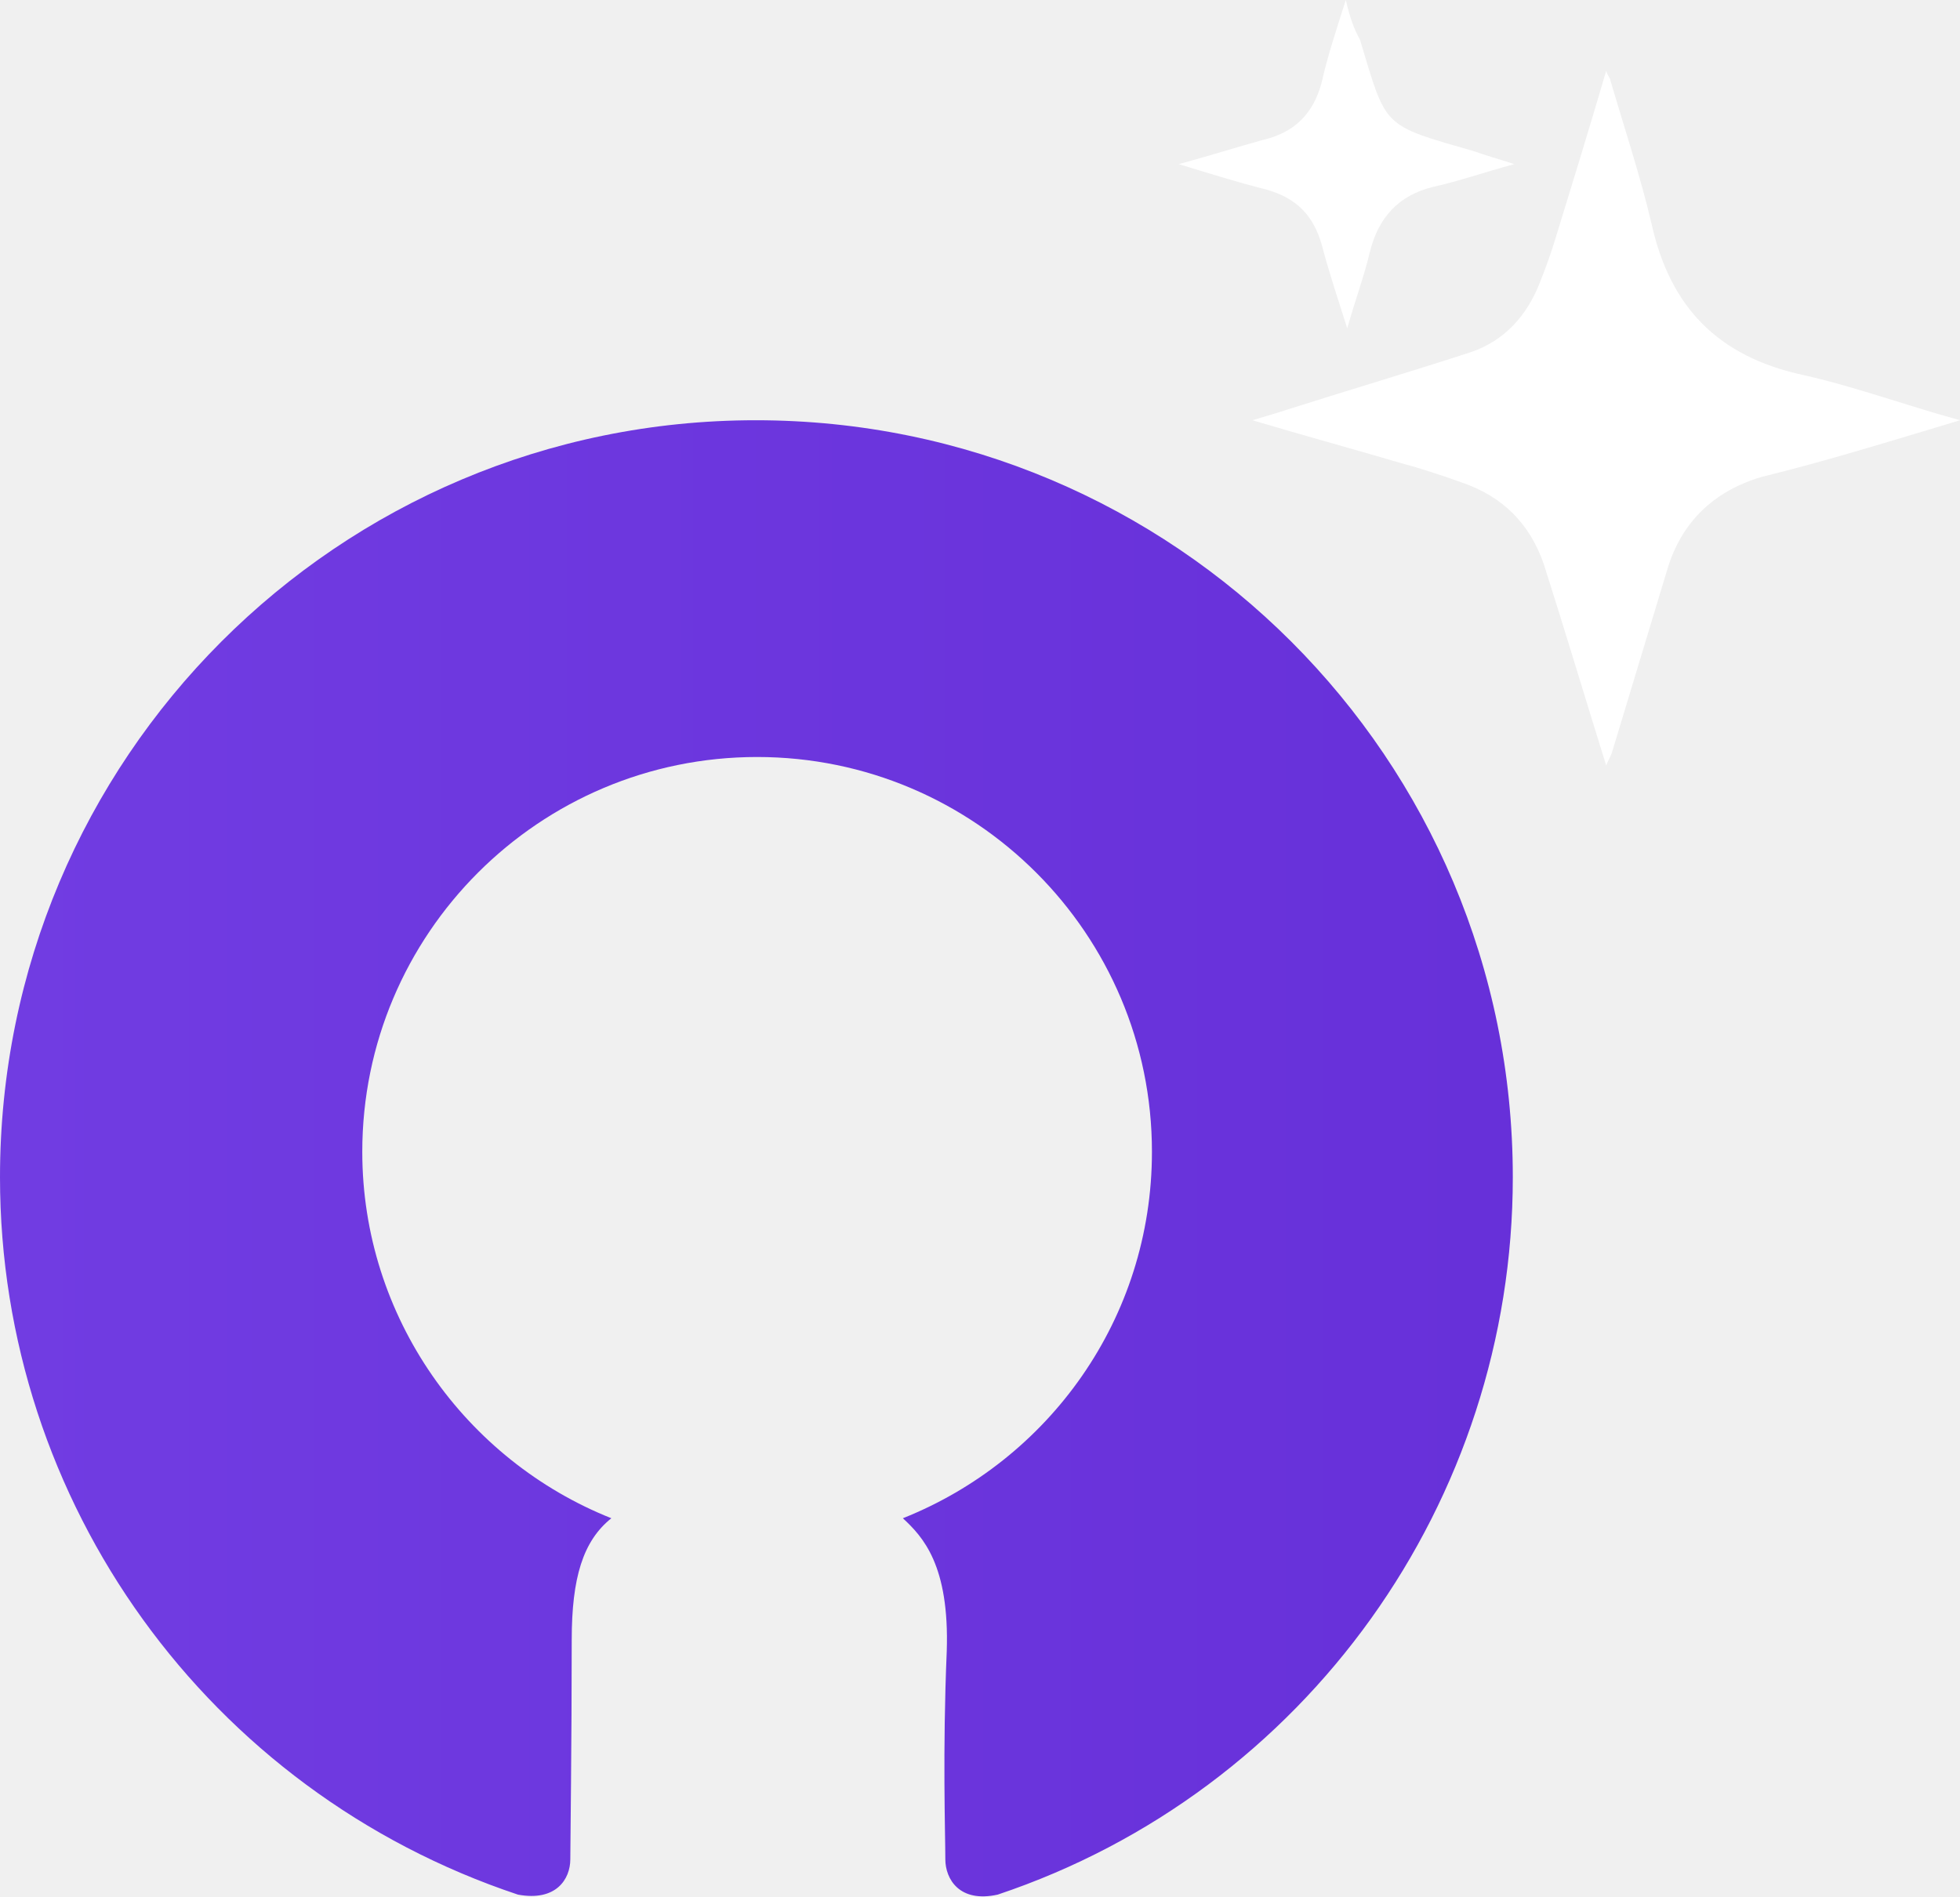
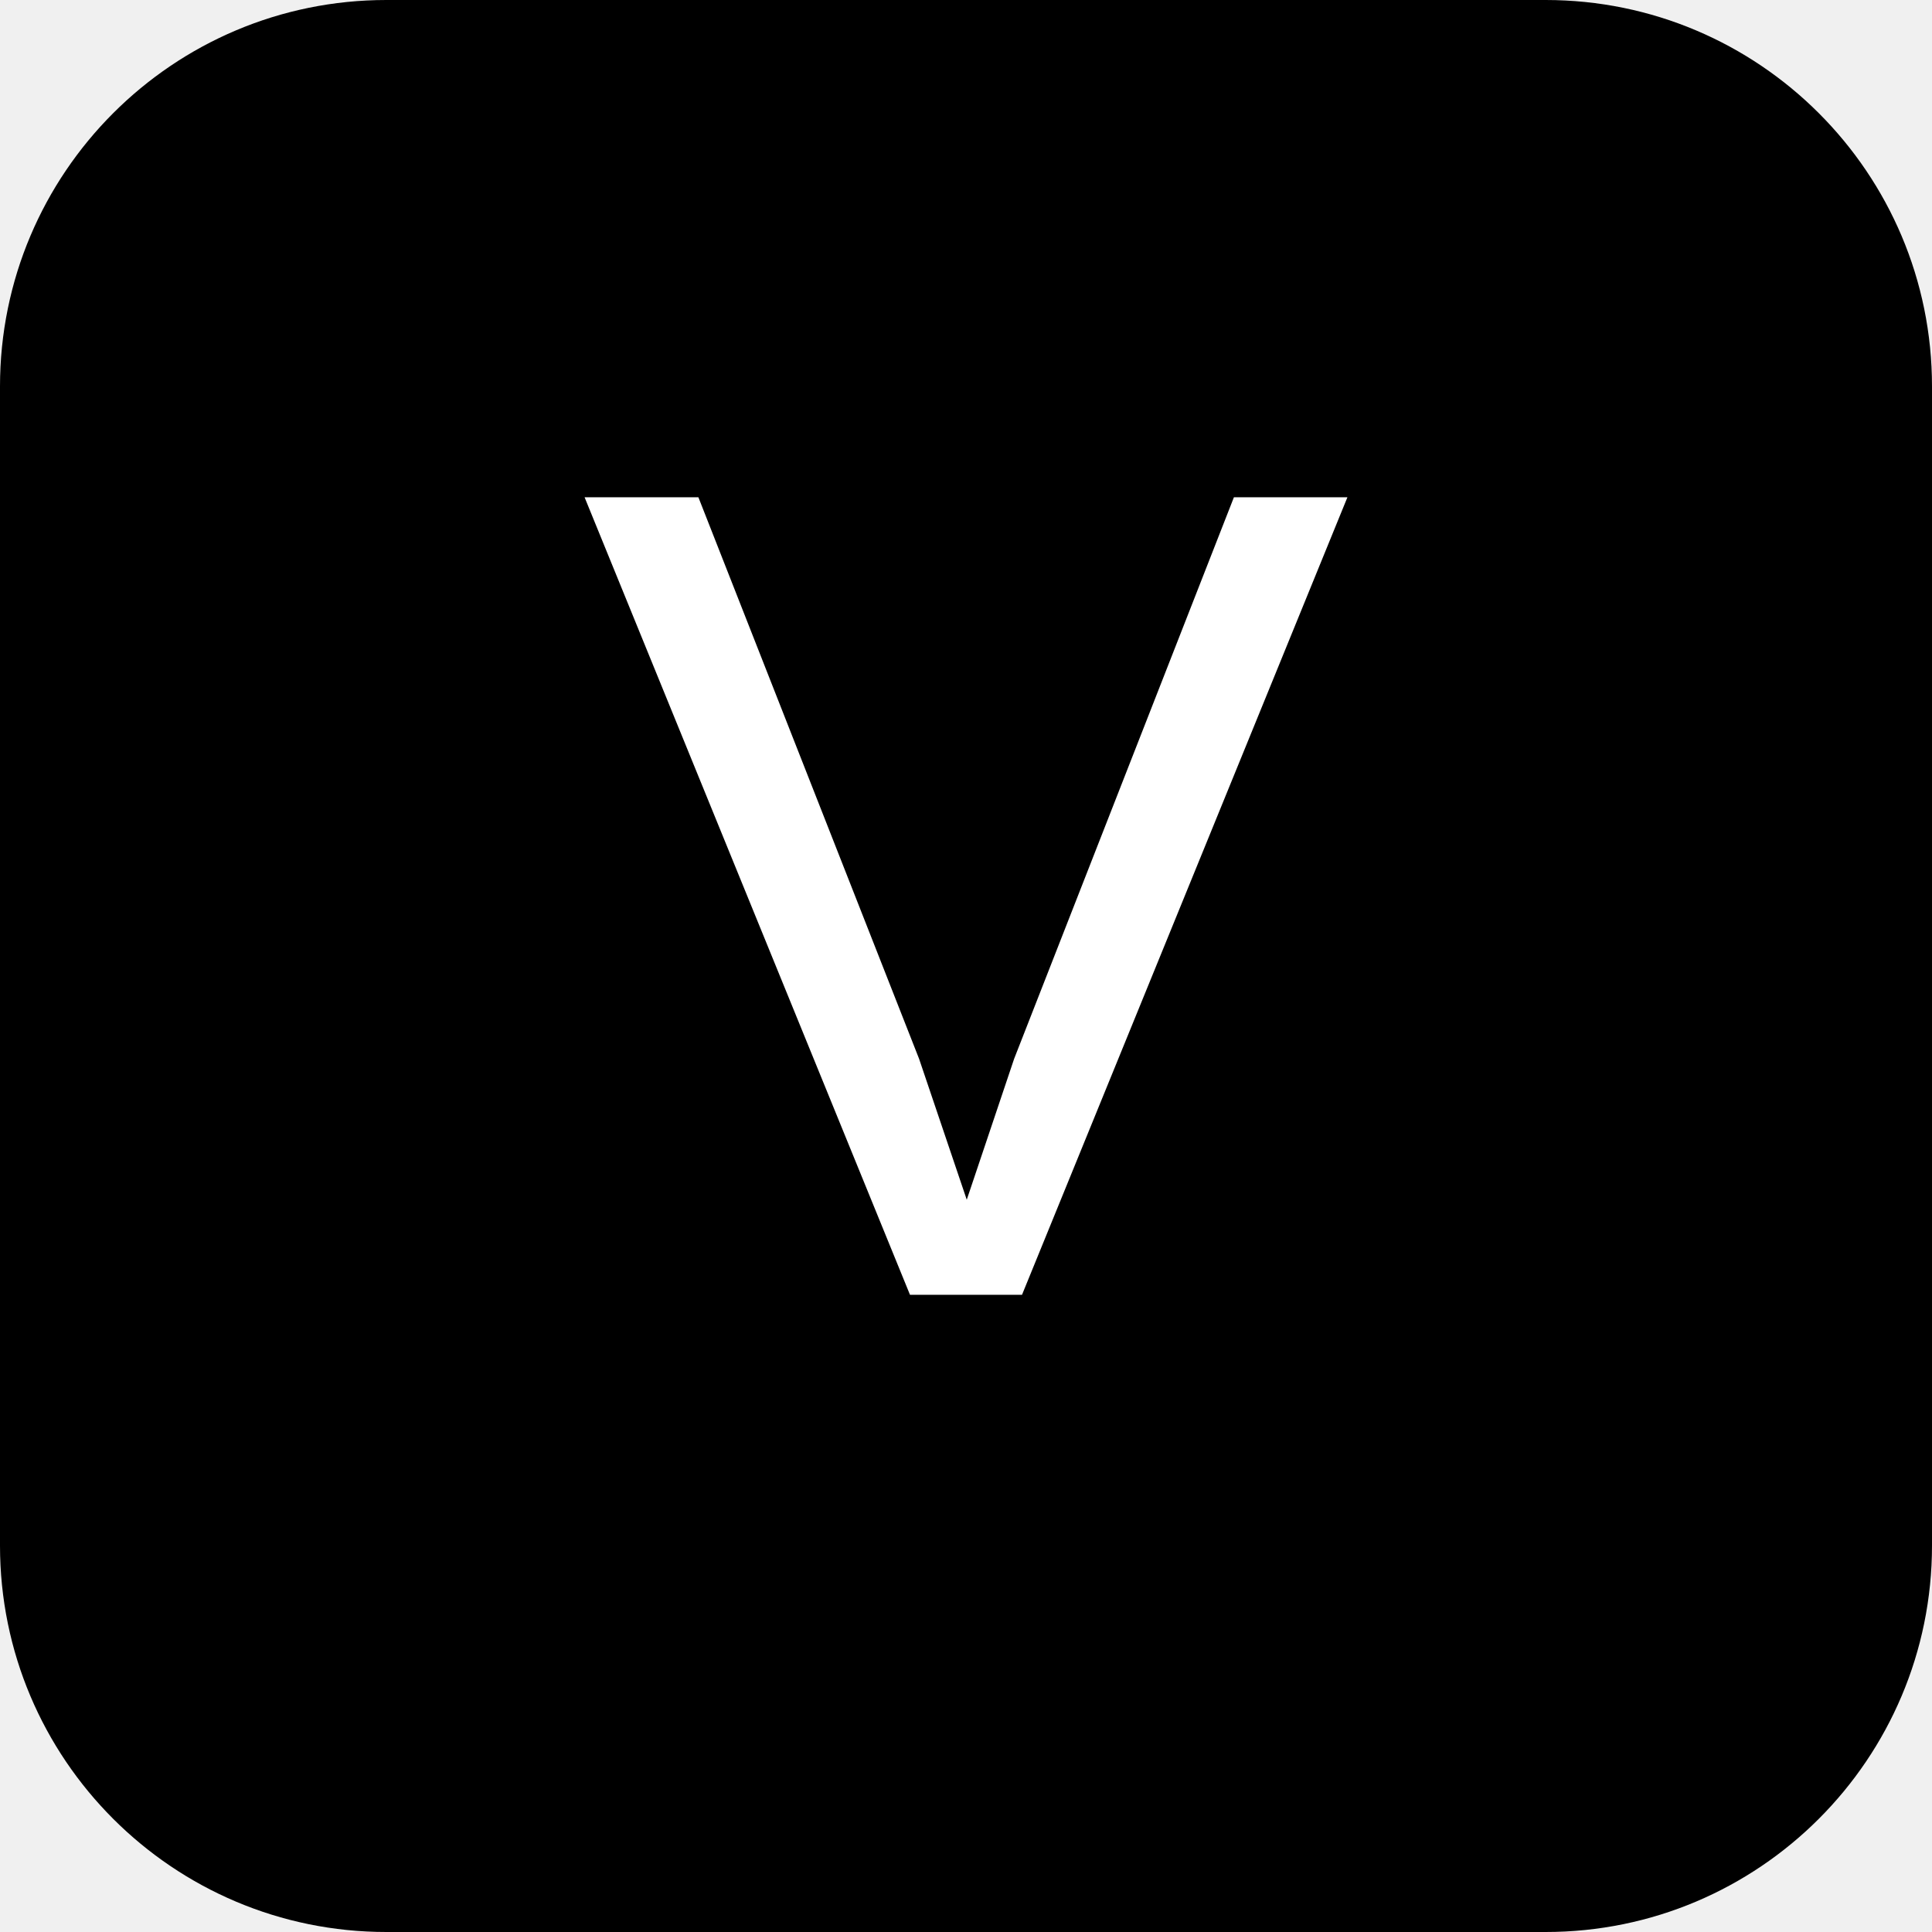
- <svg xmlns="http://www.w3.org/2000/svg" version="1.1" x="0px" y="0px" style="enable-background:new 0 0 485.5 142;" xml:space="preserve" viewBox="3 4 138.5 134.02">
-   <style type="text/css">
- 	.st0{display:none;}
- 	.st1{display:inline;fill:#080B13;}
- 	.st2{enable-background:new    ;}
- 	.st3{fill:#FFFFFF;}
- 	.st4{fill:url(#SVGID_1_);}
- </style>
-   <g class="st2">
-     <g>
-       <path class="st3" d="M141.5,33.7c-4-1.1-7.5-2.4-11.1-3.2c-6-1.3-9.4-4.8-10.7-10.7c-0.8-3.4-1.9-6.7-2.9-10.1    c0-0.2-0.2-0.3-0.3-0.7c-1.2,4.1-2.4,8-3.6,11.9c-0.3,1-0.7,2.1-1.1,3.1c-0.9,2.3-2.5,4.1-4.9,4.9c-4.3,1.4-8.7,2.7-13.1,4.1    c-0.6,0.2-1.3,0.4-2.3,0.7c3.7,1.1,7,2,10.4,3c1.5,0.4,3,0.9,4.4,1.4c2.9,1,4.8,2.9,5.8,5.8c1.5,4.7,2.9,9.4,4.4,14.2    c0.1-0.3,0.3-0.6,0.4-0.9c1.3-4.3,2.6-8.6,3.9-12.9c1-3.4,3.3-5.6,6.7-6.6C132,36.6,136.5,35.2,141.5,33.7z" />
-       <path class="st3" d="M98.1,4c-0.7,2.2-1.3,4-1.7,5.8c-0.6,2.3-2,3.6-4.2,4.1c-1.8,0.5-3.7,1.1-5.9,1.7c2.3,0.7,4.2,1.3,6.2,1.8    c2.1,0.6,3.3,1.8,3.9,3.9c0.5,1.9,1.1,3.7,1.8,5.9c0.6-2.1,1.2-3.7,1.6-5.4c0.6-2.4,2-4,4.5-4.6c1.8-0.4,3.5-1,5.7-1.6    c-1.2-0.4-2-0.6-2.8-0.9c-6.6-1.9-6.2-1.6-8.1-7.9C98.7,6.1,98.4,5.3,98.1,4z" />
-     </g>
-     <g id="Vector_Smart_Object_xA0_Image_00000107568830299365483660000013795074849348738710_">
-       <linearGradient id="SVGID_1_" gradientUnits="userSpaceOnUse" x1="2.959" y1="85.854" x2="109.873" y2="85.854">
-         <stop offset="0" style="stop-color:#713CE2" />
-         <stop offset="1" style="stop-color:#6730D9" />
-       </linearGradient>
-       <path class="st4" d="M56.4,33.7C26.9,33.7,3,57.6,3,87.2c0,23,14.7,43.4,36.6,50.7c2.7,0.5,3.7-1.1,3.7-2.5    c0-0.8,0.1-8.4,0.1-15.5c0-4.4,0.8-7,2.8-8.6c-10.3-4.1-17.6-14.2-17.6-25.9c0-15.4,12.5-27.9,27.9-27.9    c15.4,0,27.9,12.5,27.9,27.9c0,11.8-7.3,21.8-17.6,25.9c1.4,1.3,3.3,3.3,3.1,9.4c-0.3,7.1-0.1,12.9-0.1,14.7c0,1.4,1,3.1,3.7,2.5    c21.8-7.3,36.4-27.8,36.4-50.7C109.9,57.6,86,33.7,56.4,33.7z" />
-     </g>
-   </g>
+ <svg xmlns="http://www.w3.org/2000/svg" viewBox="0 0 100 100">
+   <rect width="100" height="100" fill="#000000" rx="20" />
+   <text x="50%" y="50%" dominant-baseline="middle" text-anchor="middle" font-family="Arial, sans-serif" font-size="60" fill="#FFFFFF">V</text>
</svg>
